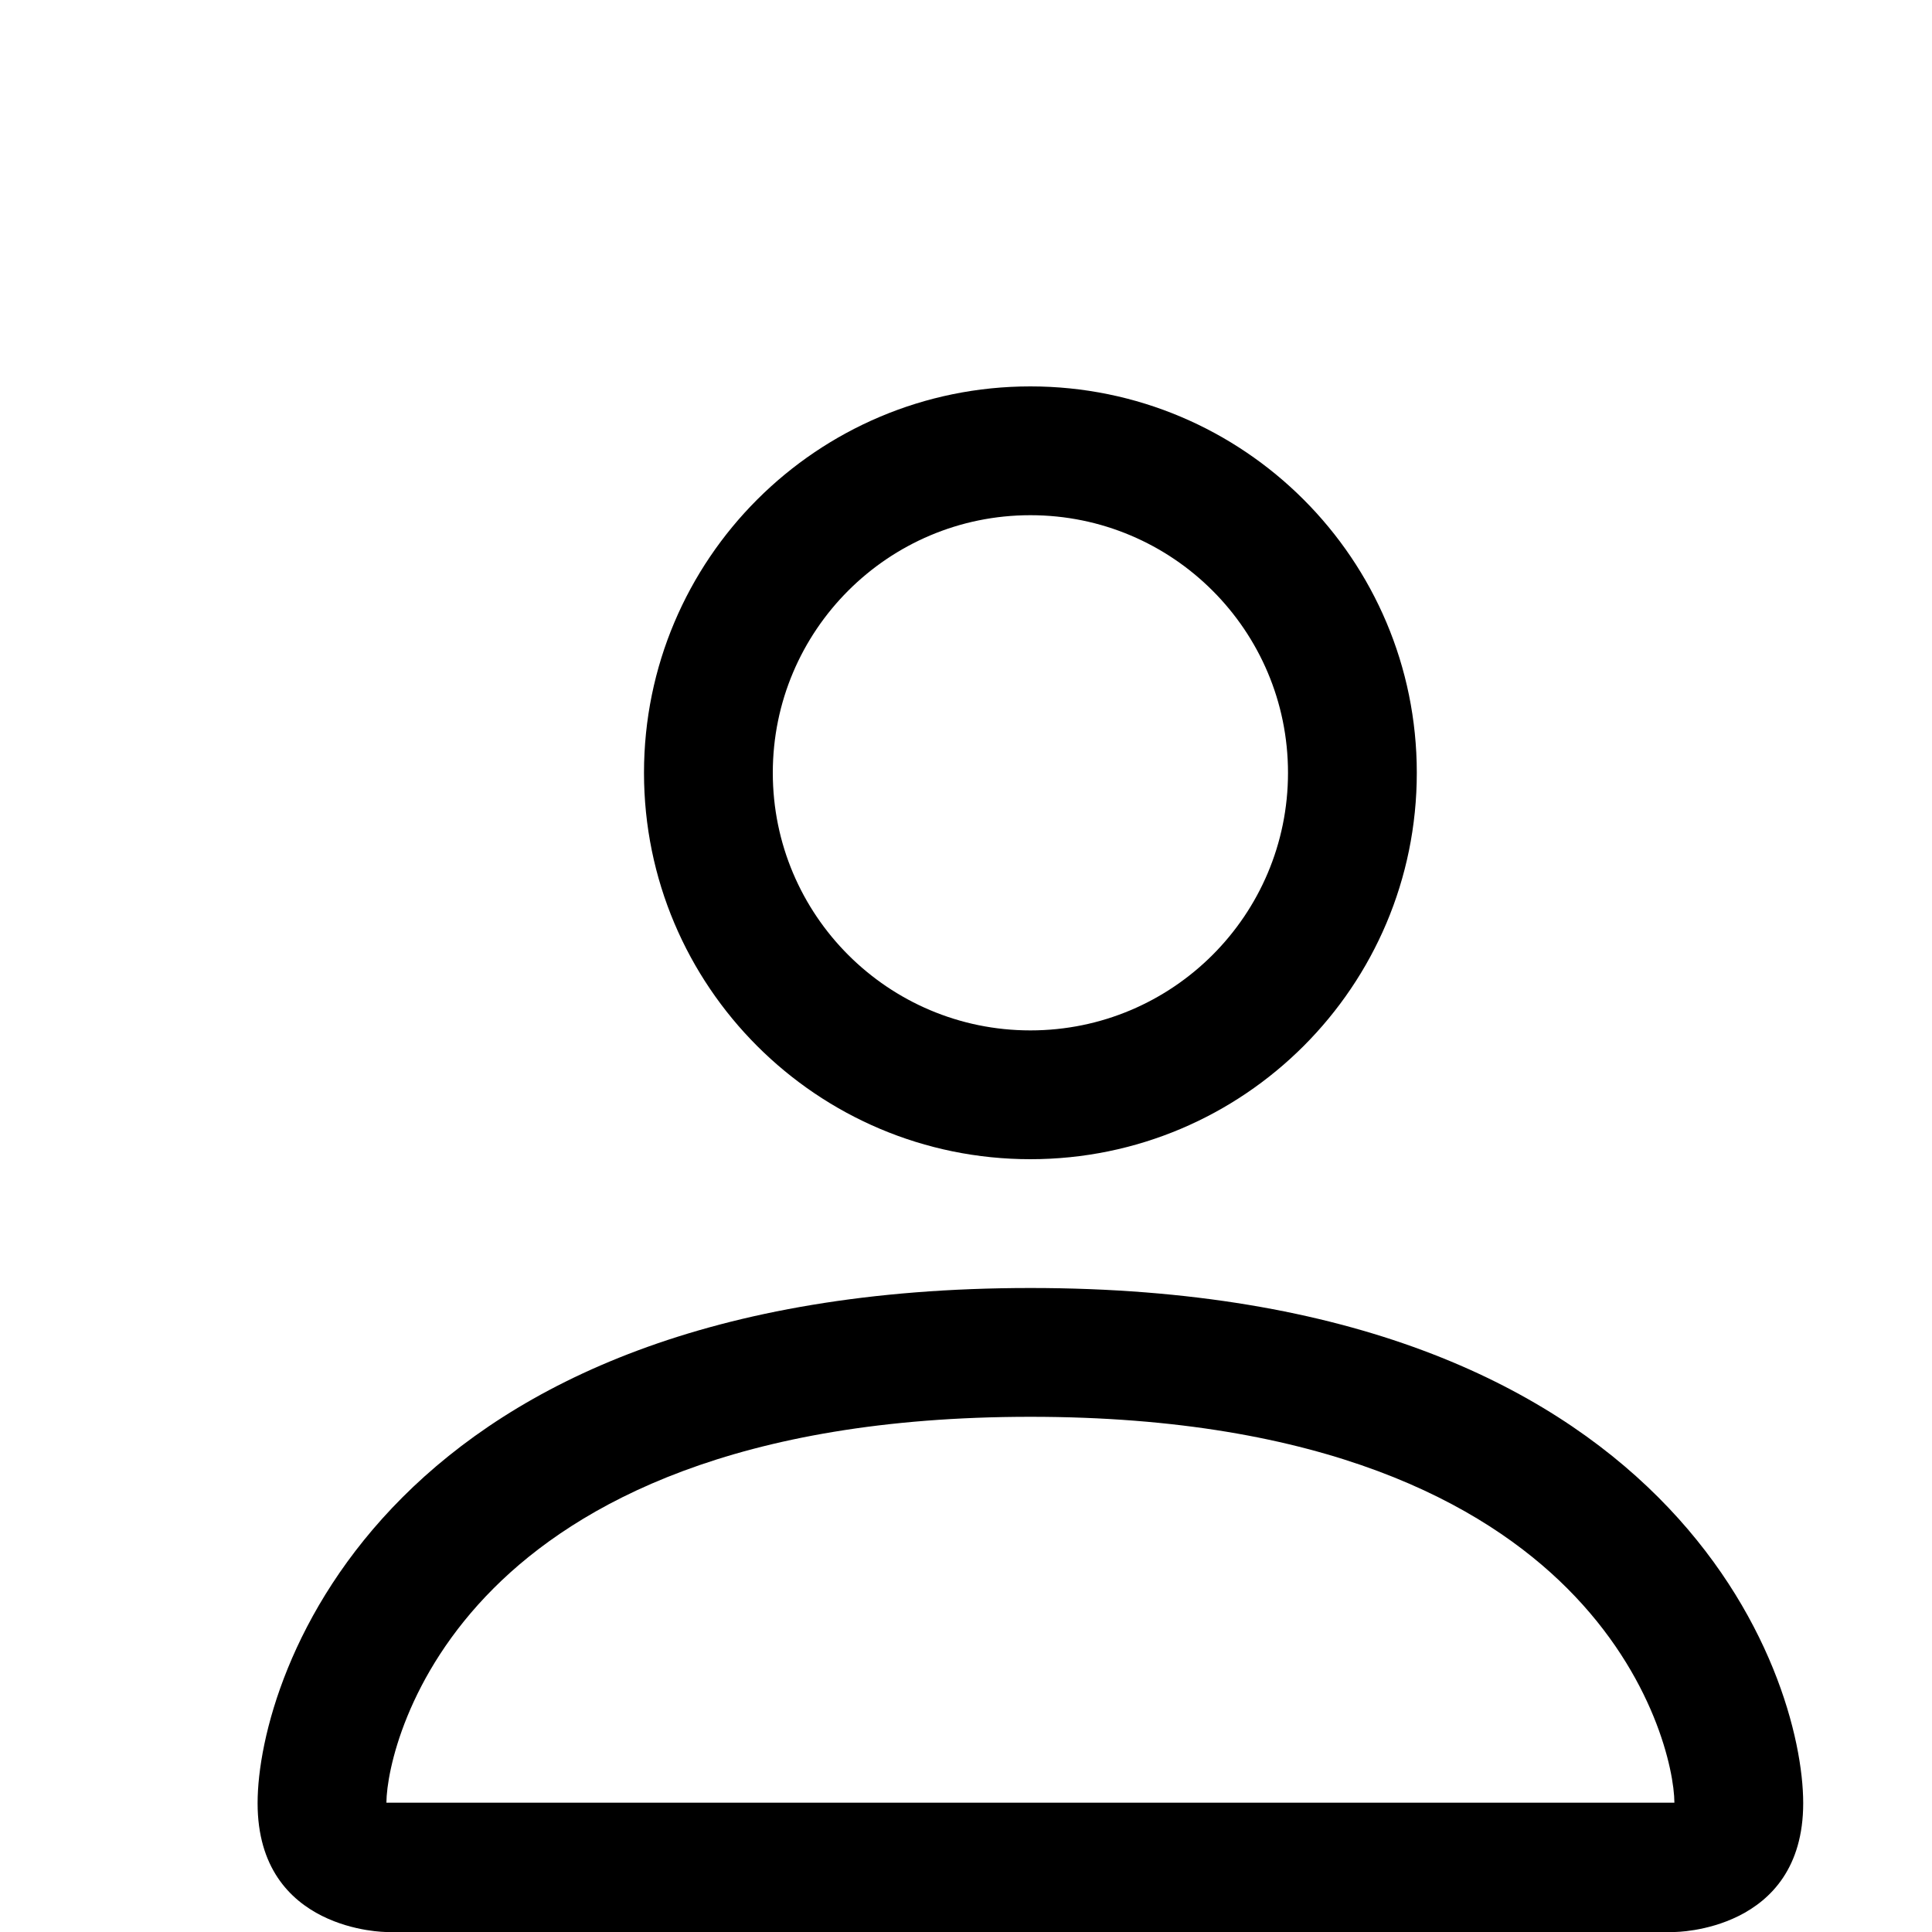
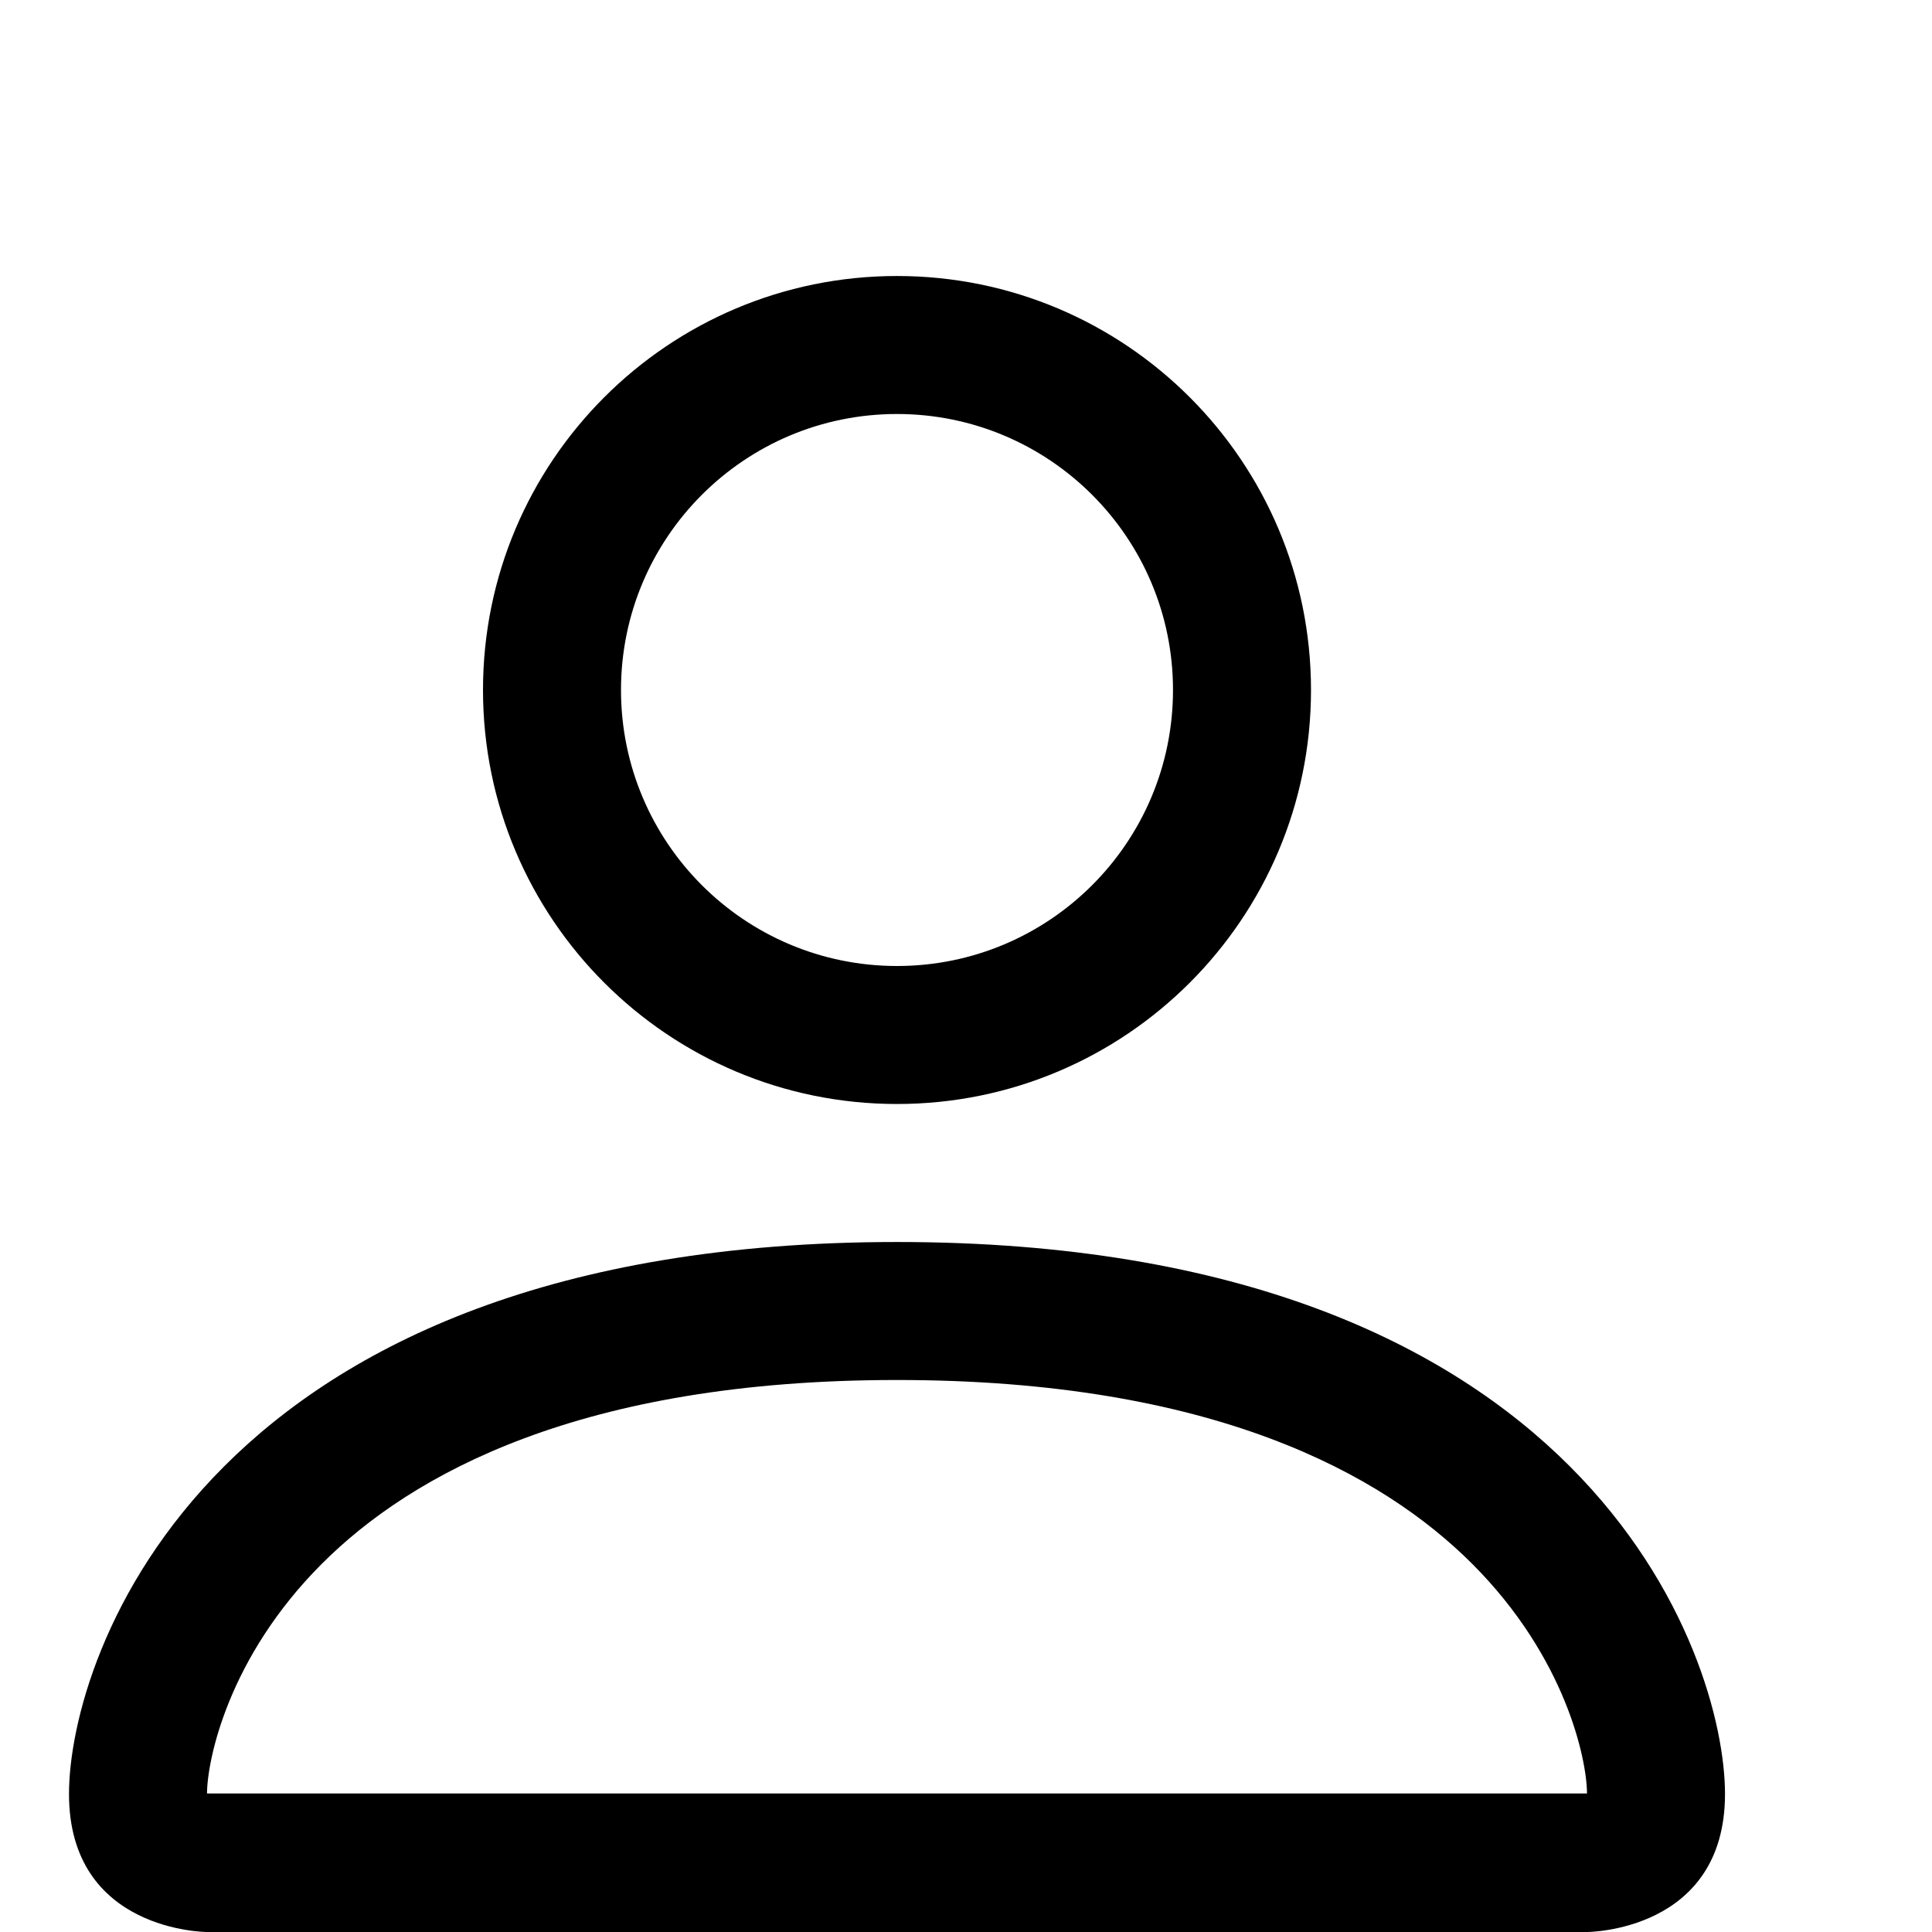
- <svg xmlns="http://www.w3.org/2000/svg" width="24" height="24" fill="currentColor" class="bi bi-person" viewBox="0 0 15 13">
+ <svg xmlns="http://www.w3.org/2000/svg" width="24" height="24" fill="currentColor" class="bi bi-person" viewBox="2 0 13 14">
  <path d="M8 8a3 3 0 1 0 0-6 3 3 0 0 0 0 6Zm2-3a2 2 0 1 1-4 0 2 2 0 0 1 4 0Zm4 8c0 1-1 1-1 1H3s-1 0-1-1 1-4 6-4 6 3 6 4Zm-1-.004c-.001-.246-.154-.986-.832-1.664C11.516 10.68 10.289 10 8 10c-2.29 0-3.516.68-4.168 1.332-.678.678-.83 1.418-.832 1.664h10Z" />
</svg>
